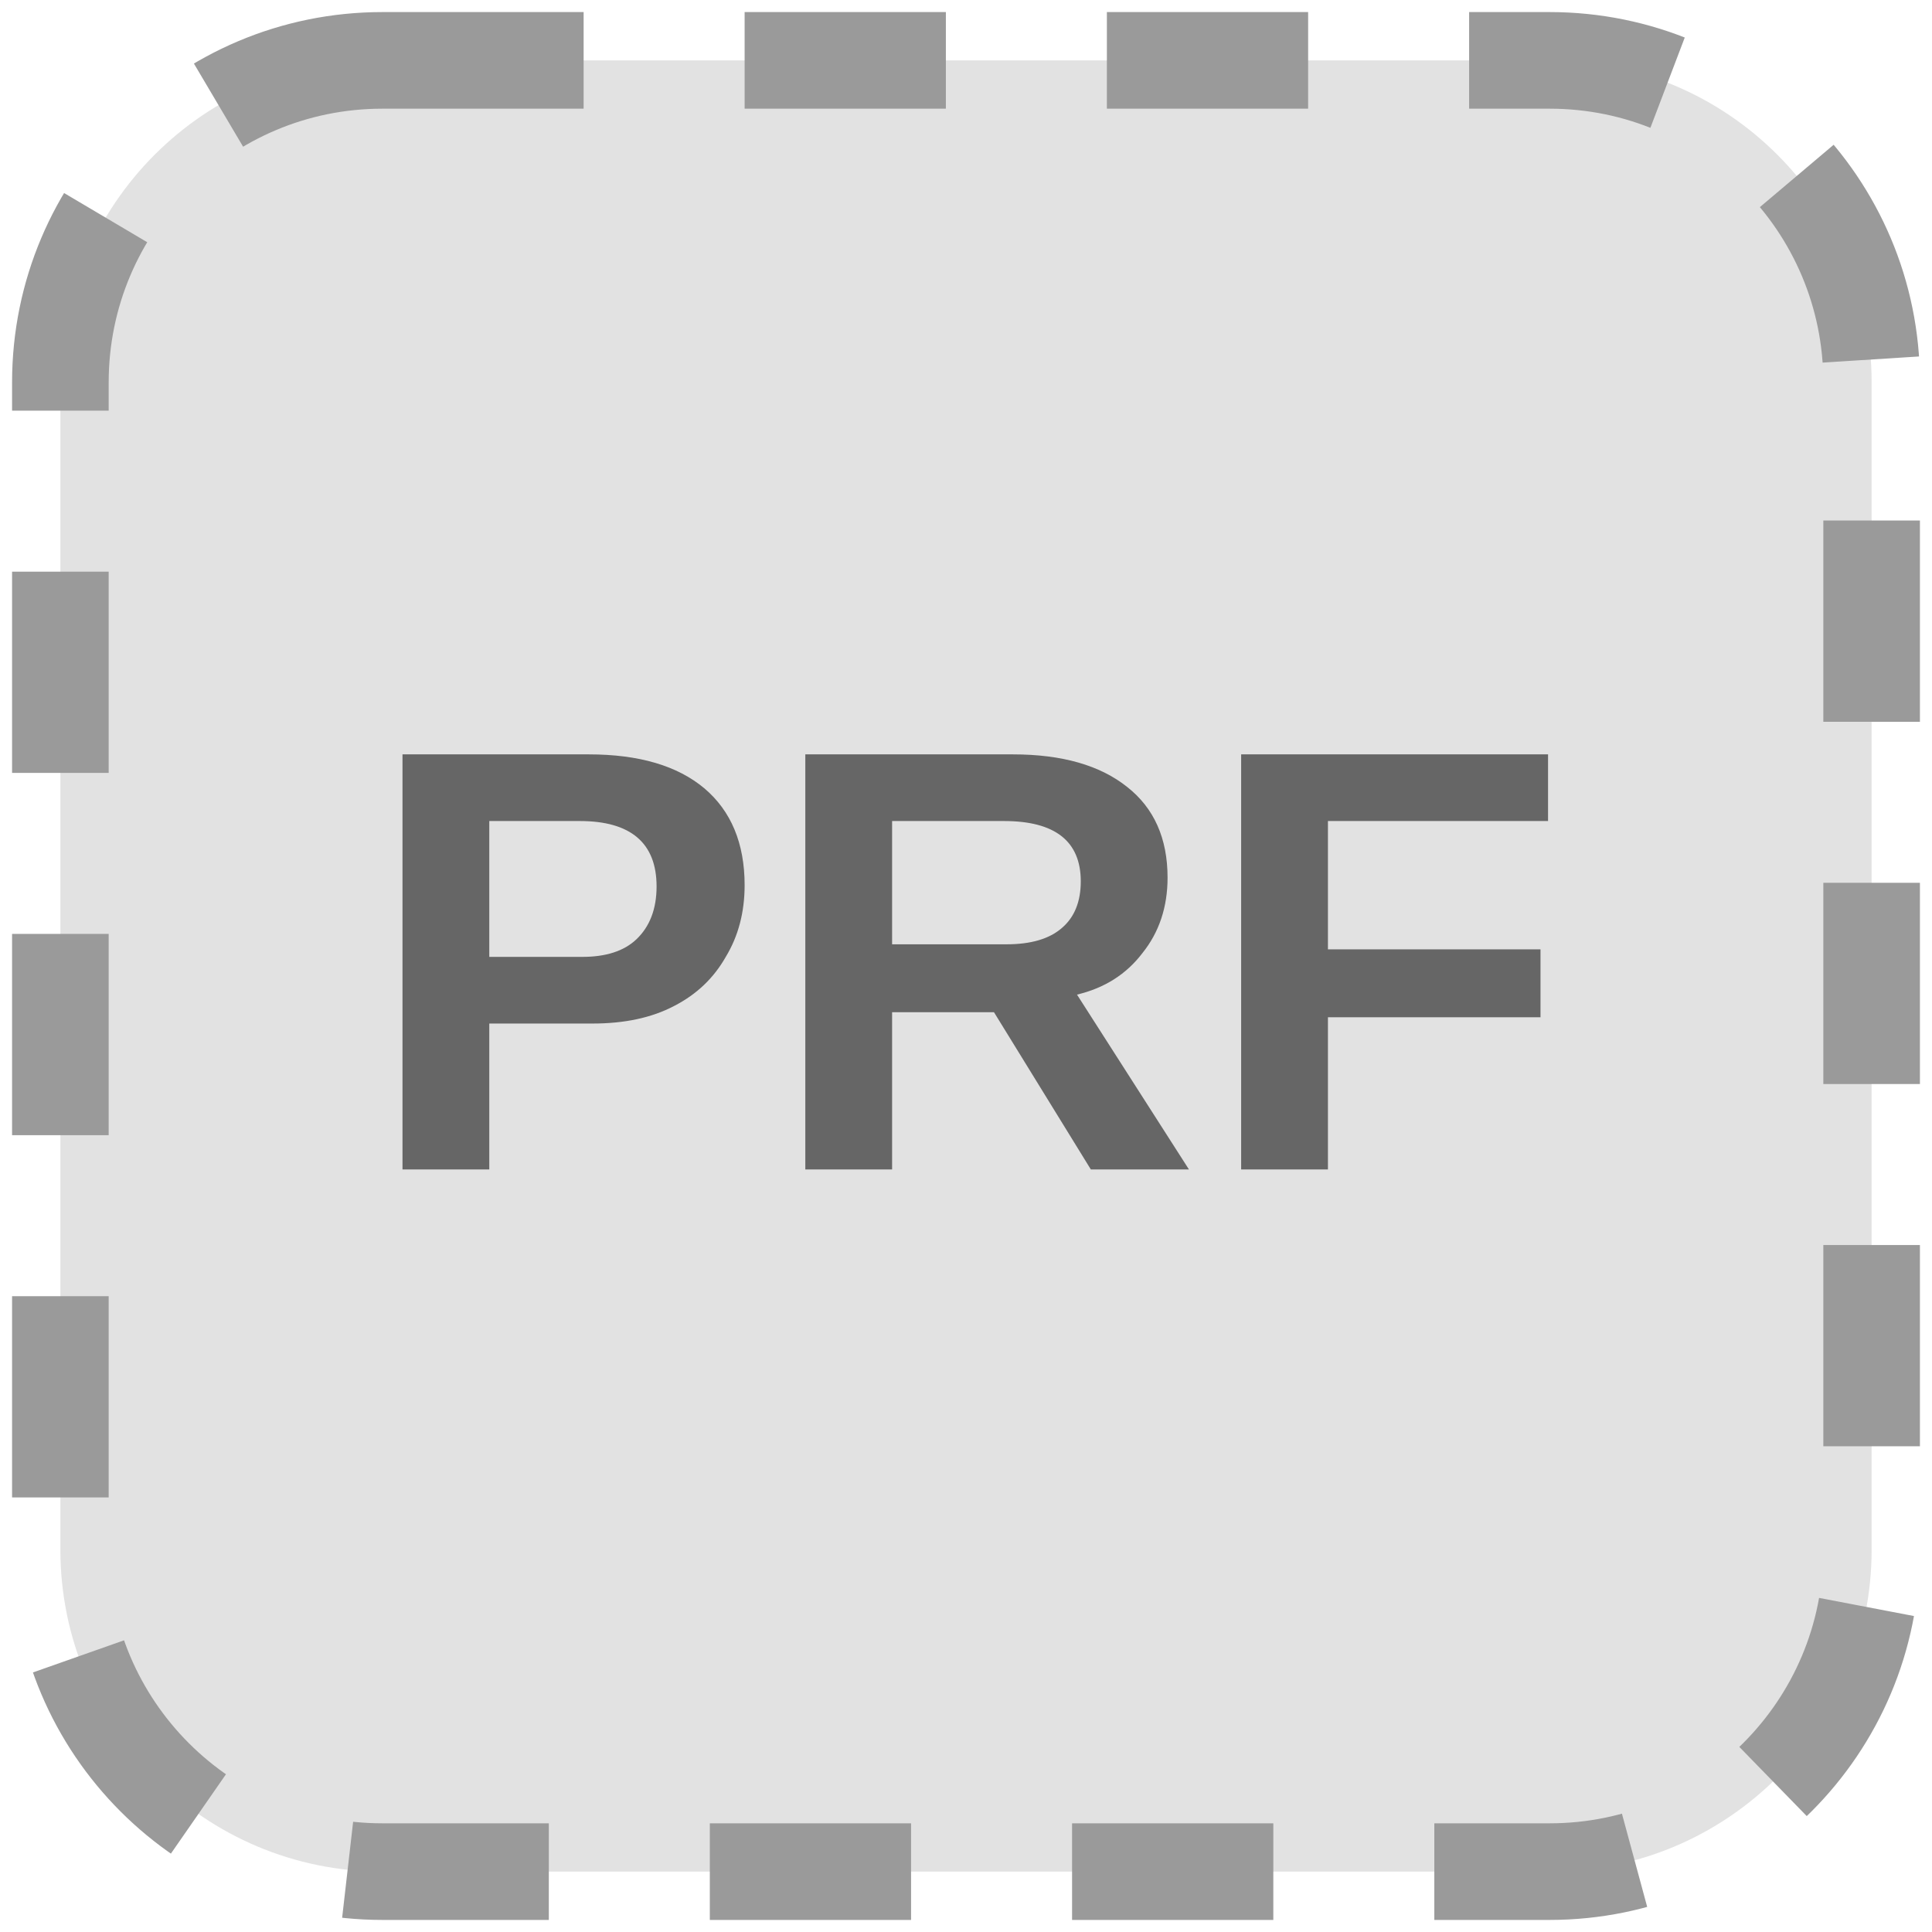
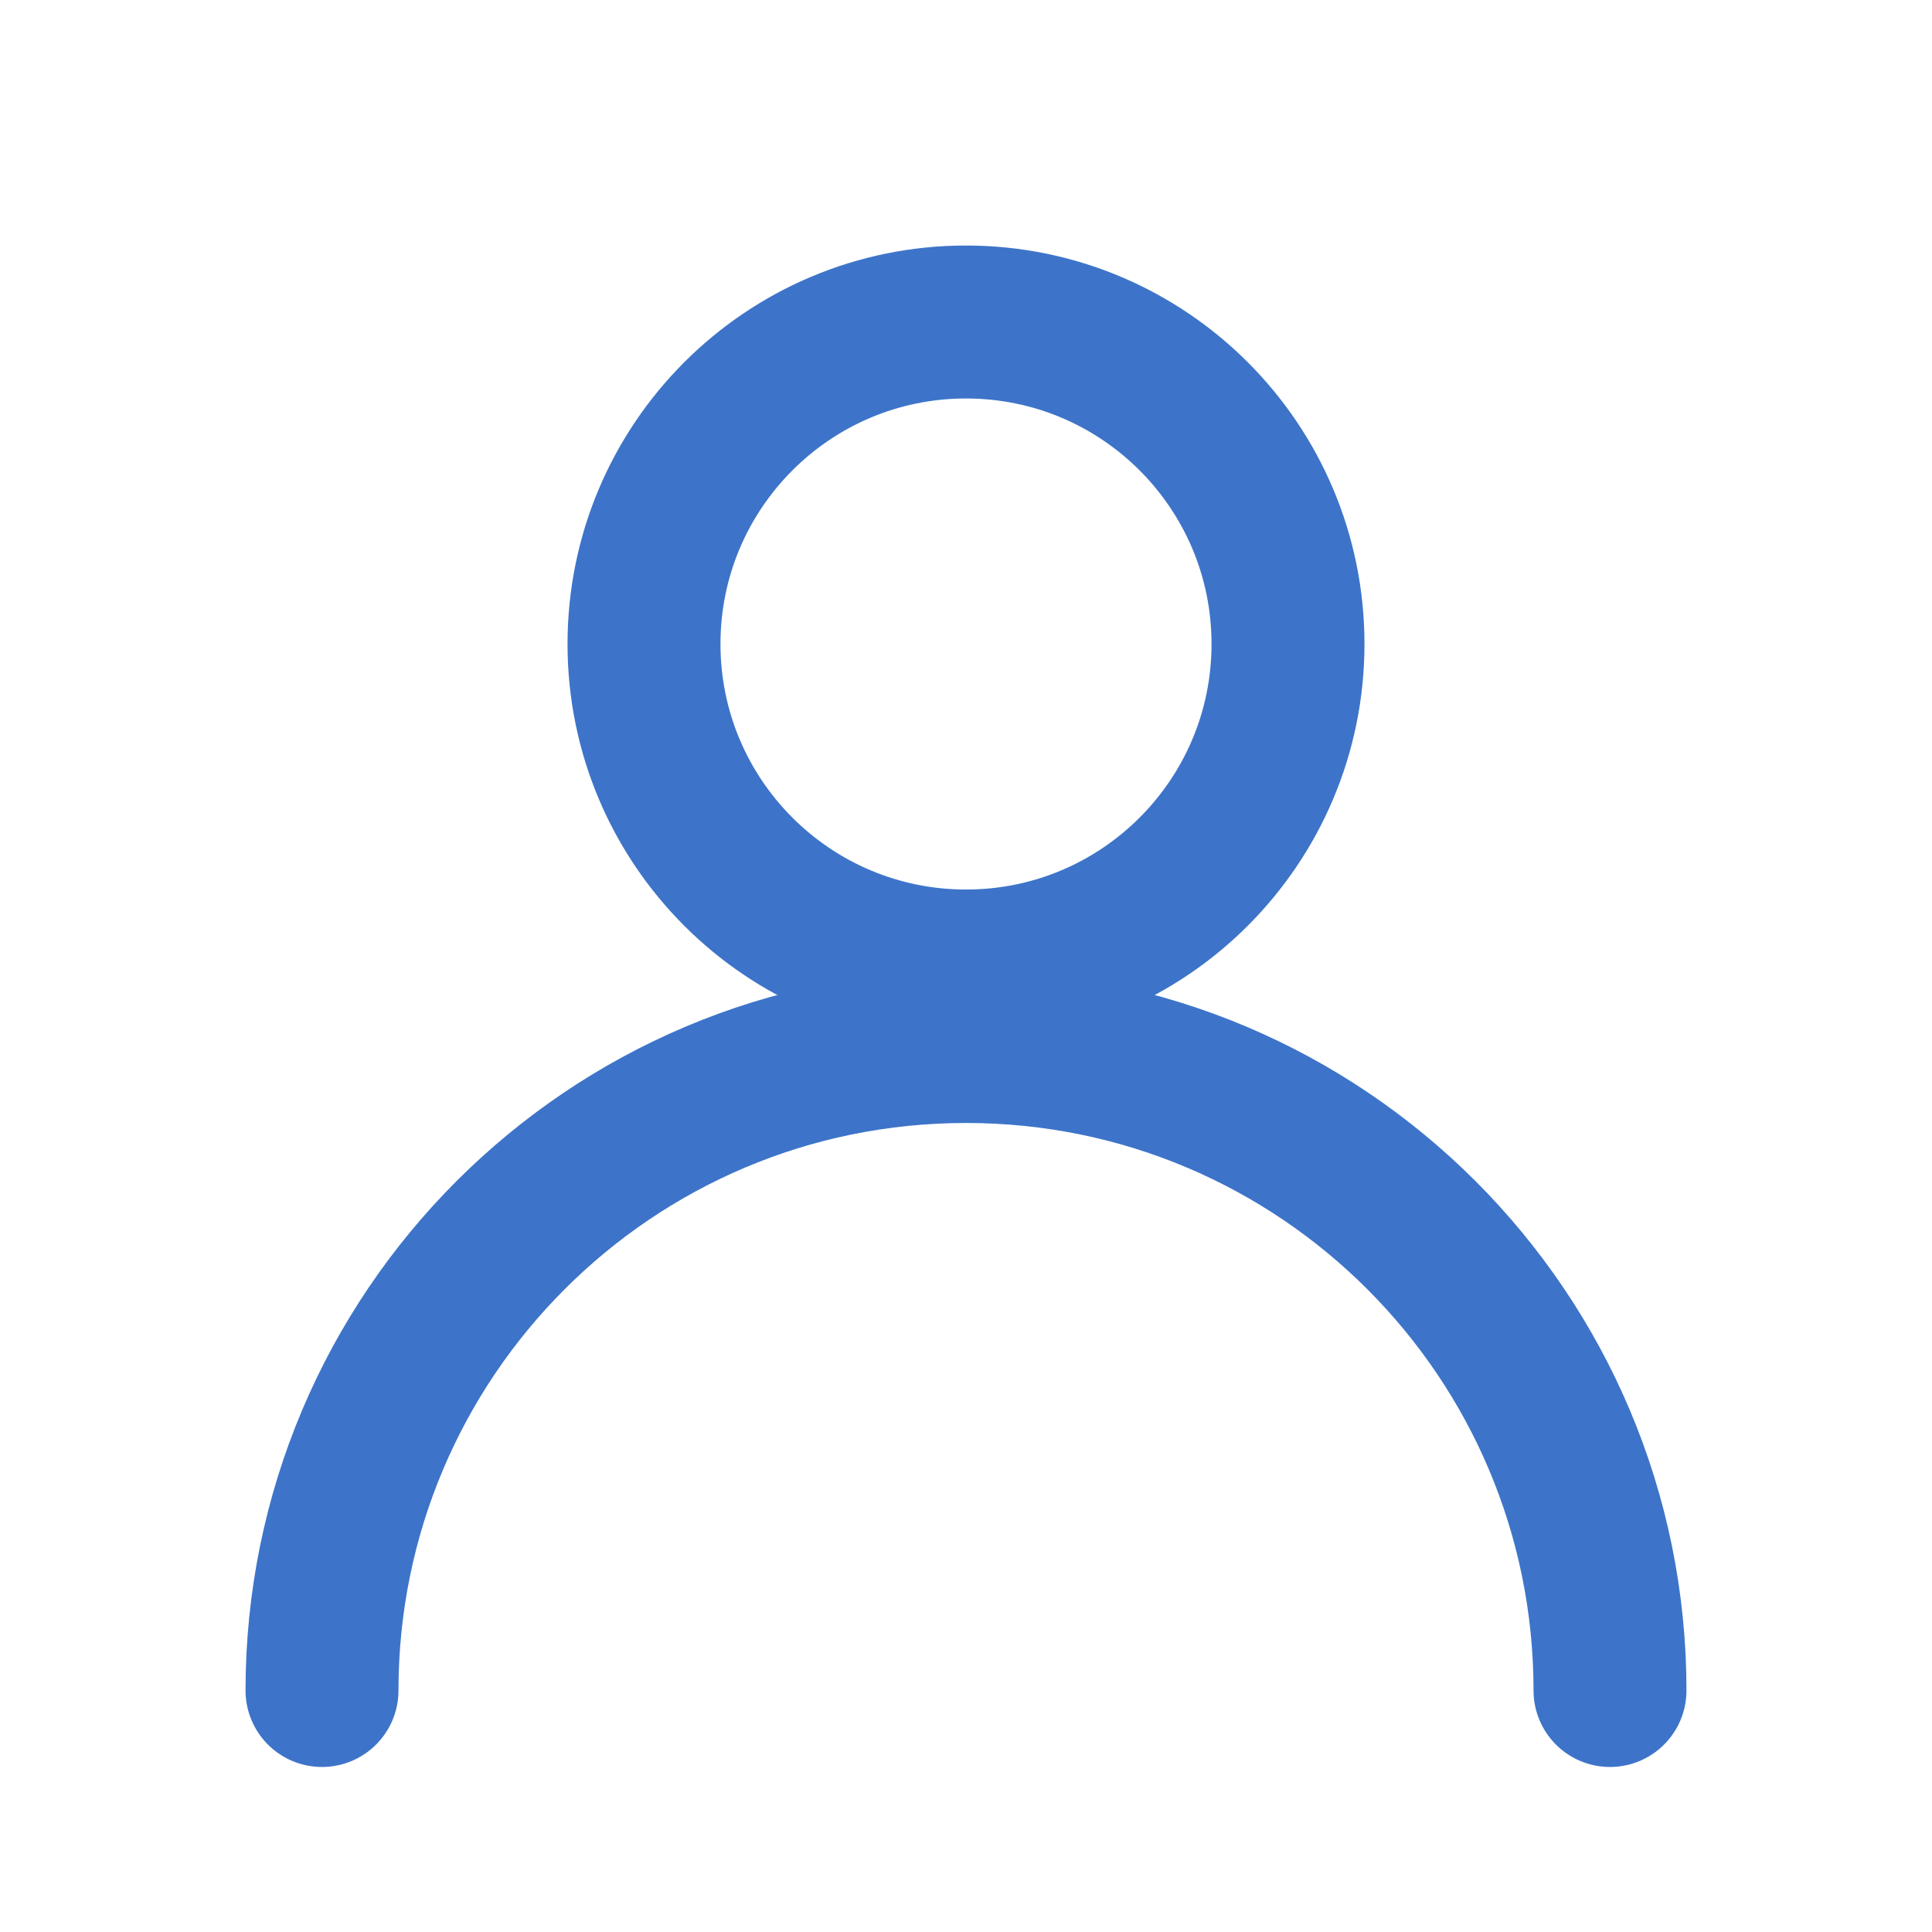
- <svg xmlns="http://www.w3.org/2000/svg" width="24" height="24" viewBox="0 0 24 24">
-   <rect x="0.75" y="0.75" width="22.5" height="22.5" rx="4" fill="#e2e2e2" stroke="#9a9a9a" stroke-width="1.2" stroke-dasharray="2.5 2" />
-   <text x="12" y="12.4" dominant-baseline="middle" text-anchor="middle" font-family="Arial, sans-serif" font-size="7.5" font-weight="700" fill="#666">PRF</text>
+ <svg xmlns="http://www.w3.org/2000/svg" width="24" height="24" viewBox="0 0 24 24" fill="none" stroke="#3d74c9" stroke-width="1.9" stroke-linecap="round" stroke-linejoin="round">
+   <circle cx="12" cy="8" r="4" />
+   <path d="M4 21a8 8 0 0 1 16 0" />
</svg>
